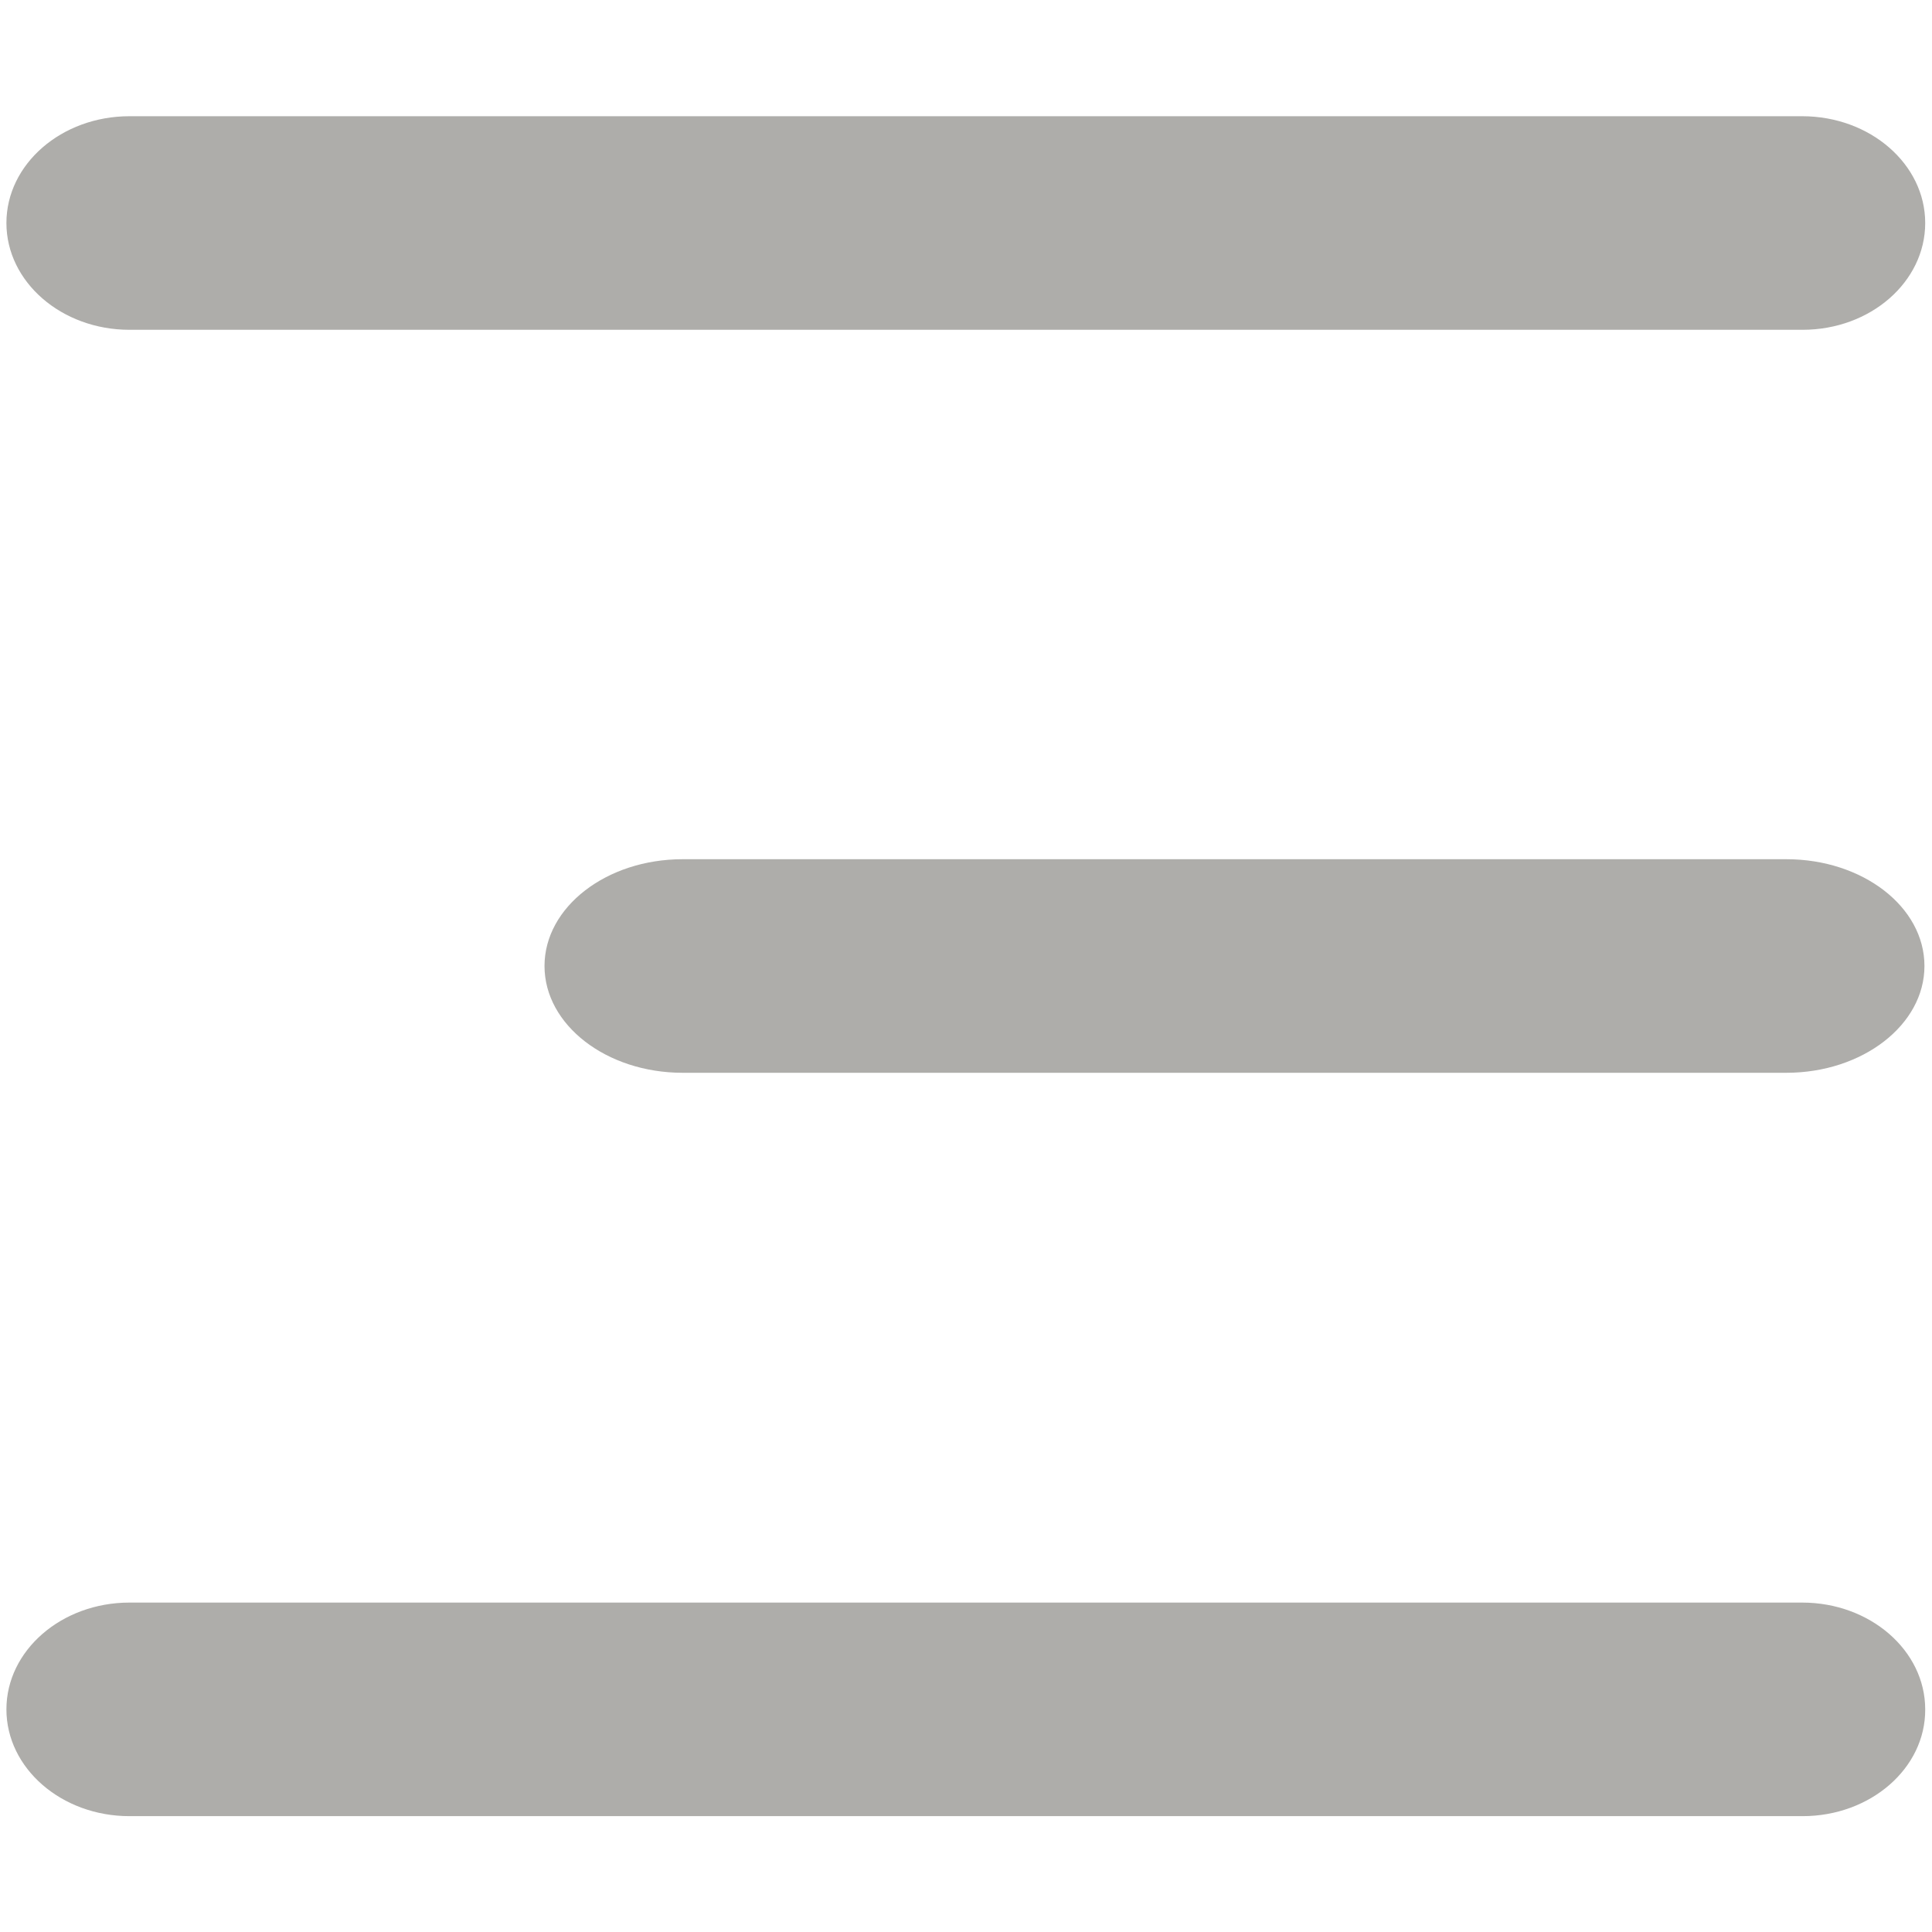
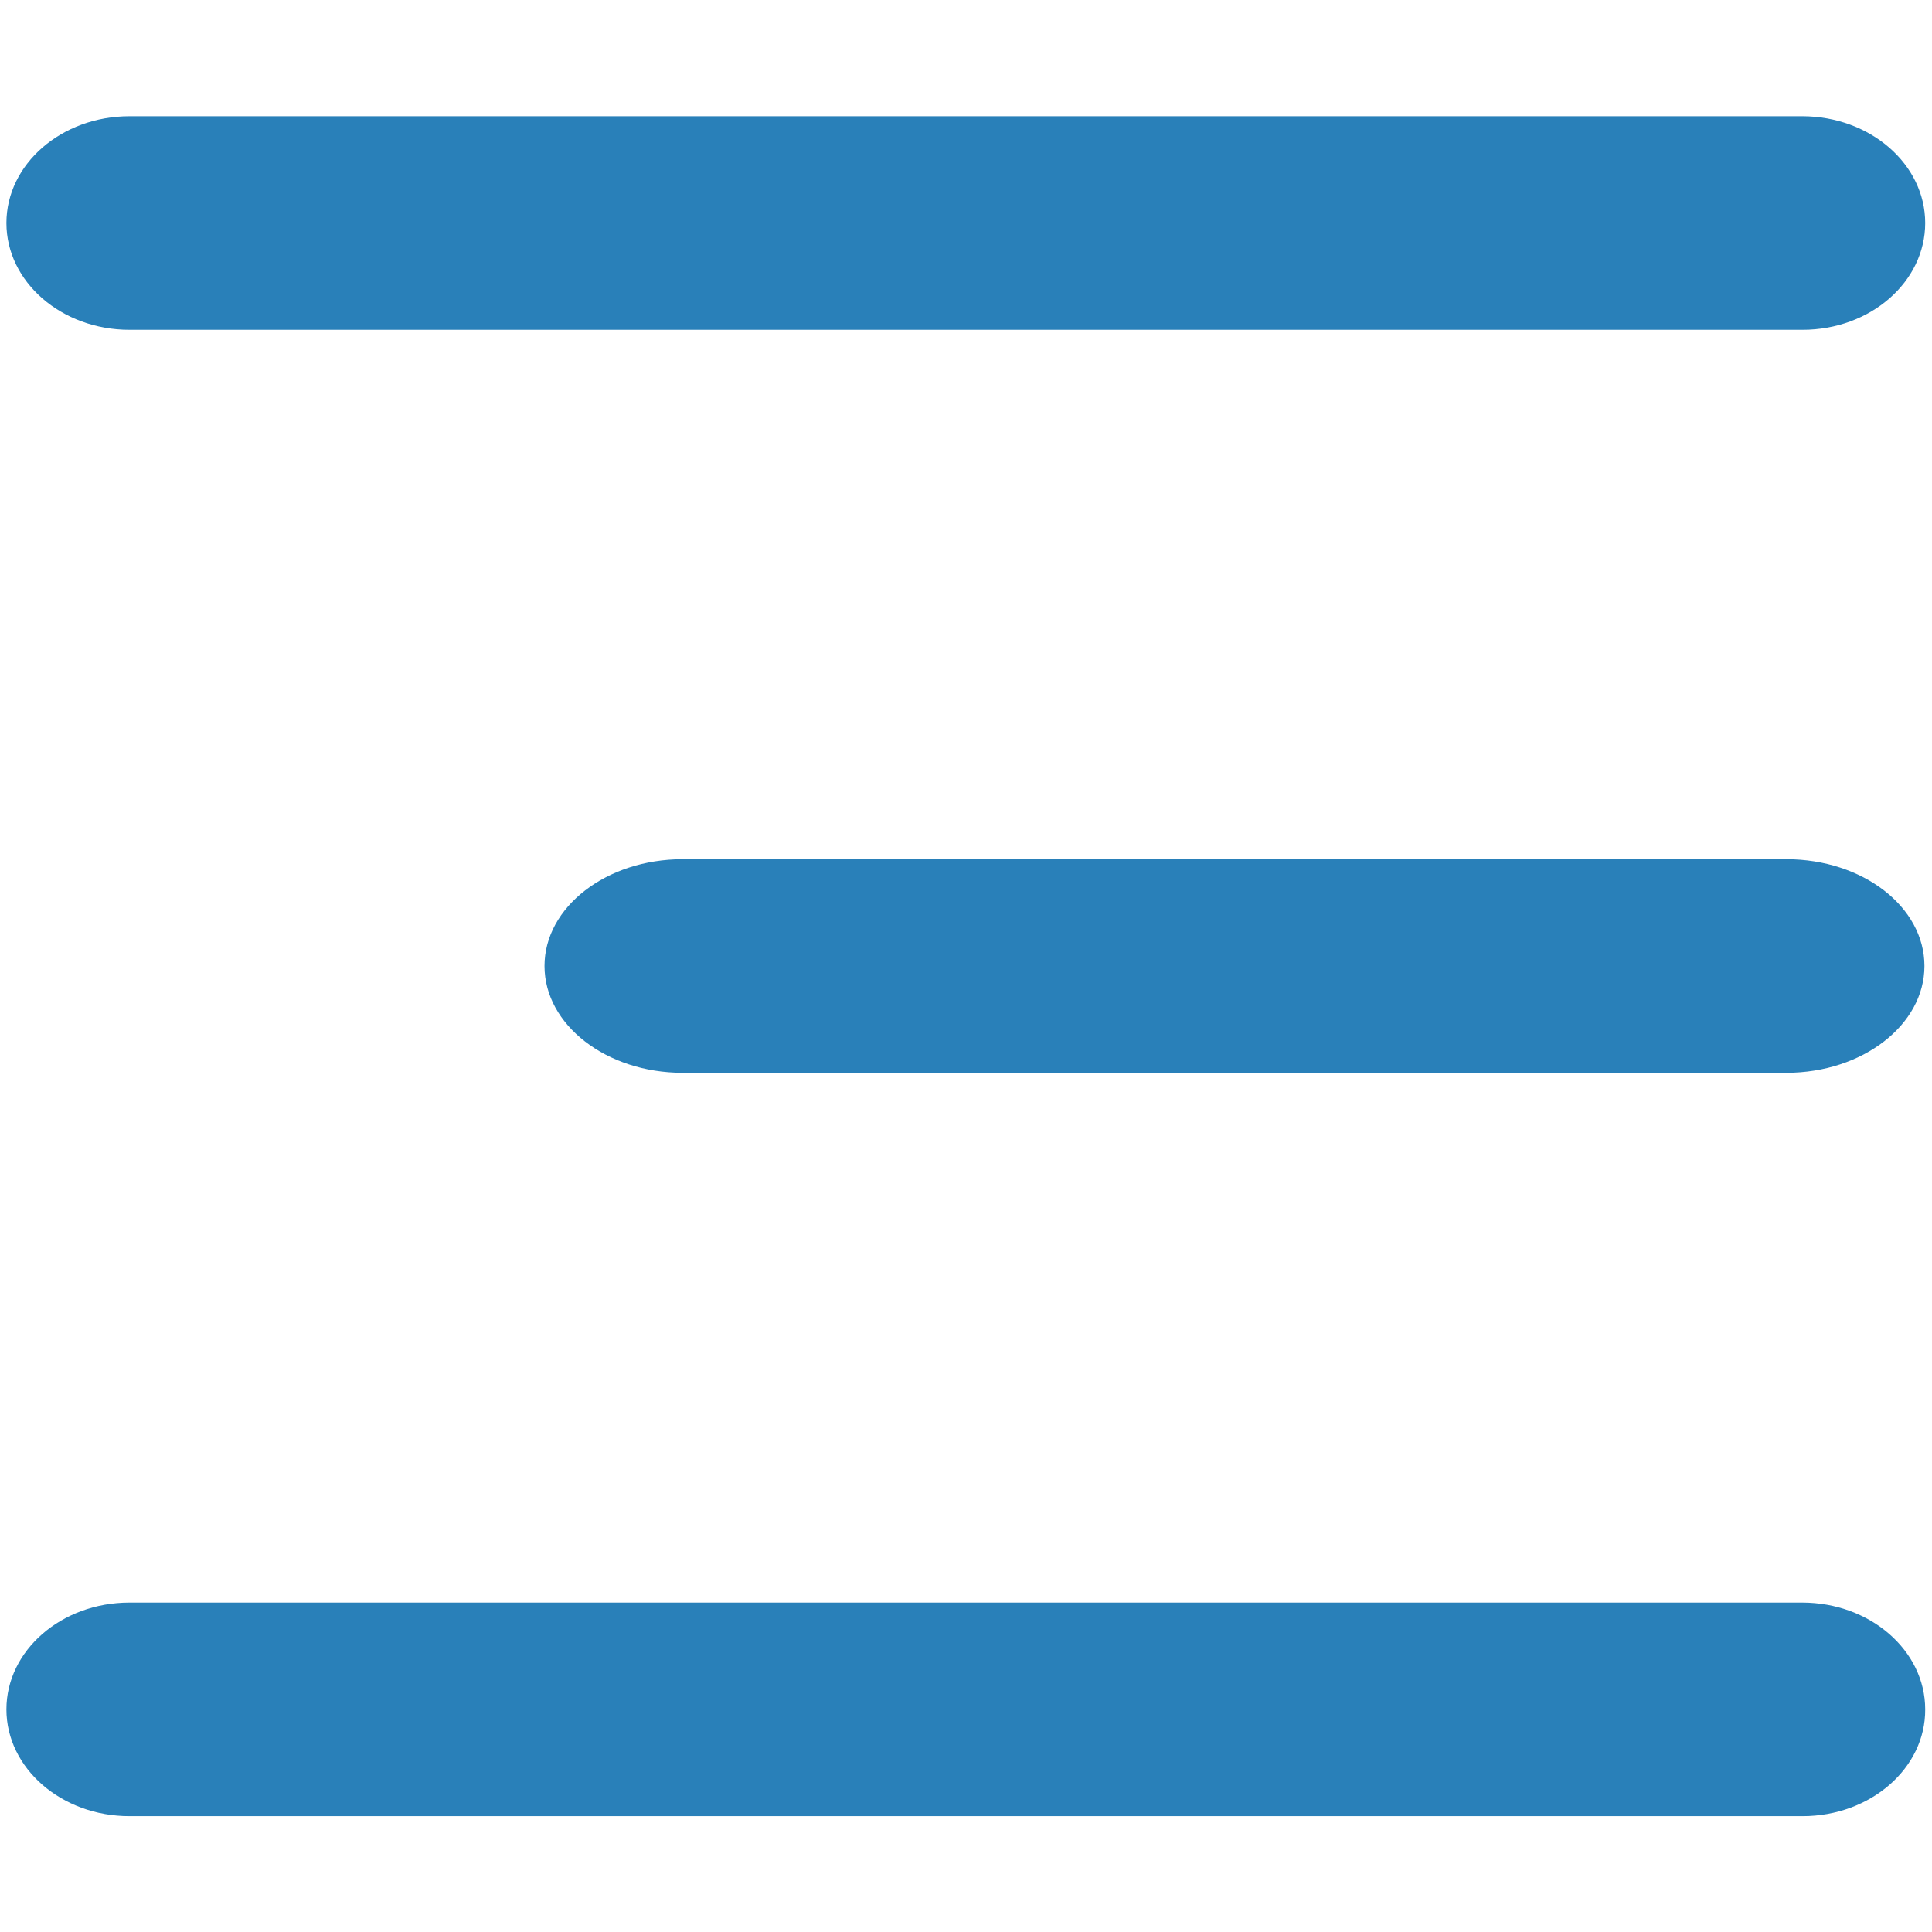
<svg xmlns="http://www.w3.org/2000/svg" version="1.1" id="Capa_1" x="0px" y="0px" viewBox="0 0 512 512" style="enable-background:new 0 0 512 512;" xml:space="preserve">
  <style type="text/css">
- 	.st0{fill:#AEADAA;}
+ 	.st0{fill:#2980b9;}
+ 	.st1{fill:#2980b9;}
</style>
  <path class="st0" d="M477.7,87.4H34.3c-18,0-32.6-12.7-32.6-28.3s14.6-28.3,32.6-28.3h443.3c18,0,32.6,12.7,32.6,28.3  S495.7,87.4,477.7,87.4z" />
-   <path class="st0" d="M180.9,284.3h292.5c20.2,0,36.6-12.7,36.6-28.3c0-15.7-16.4-28.3-36.6-28.3H180.9c-20.2,0-36.6,12.7-36.6,28.3  S160.7,284.3,180.9,284.3z" />
+   <path class="st1" d="M180.9,284.3h292.5c20.2,0,36.6-12.7,36.6-28.3c0-15.7-16.4-28.3-36.6-28.3H180.9c-20.2,0-36.6,12.7-36.6,28.3  S160.7,284.3,180.9,284.3z" />
  <path class="st0" d="M477.7,481.3H34.3c-18,0-32.6-12.7-32.6-28.3s14.6-28.3,32.6-28.3h443.3c18,0,32.6,12.7,32.6,28.3  C510.3,468.6,495.7,481.3,477.7,481.3z" />
</svg>
